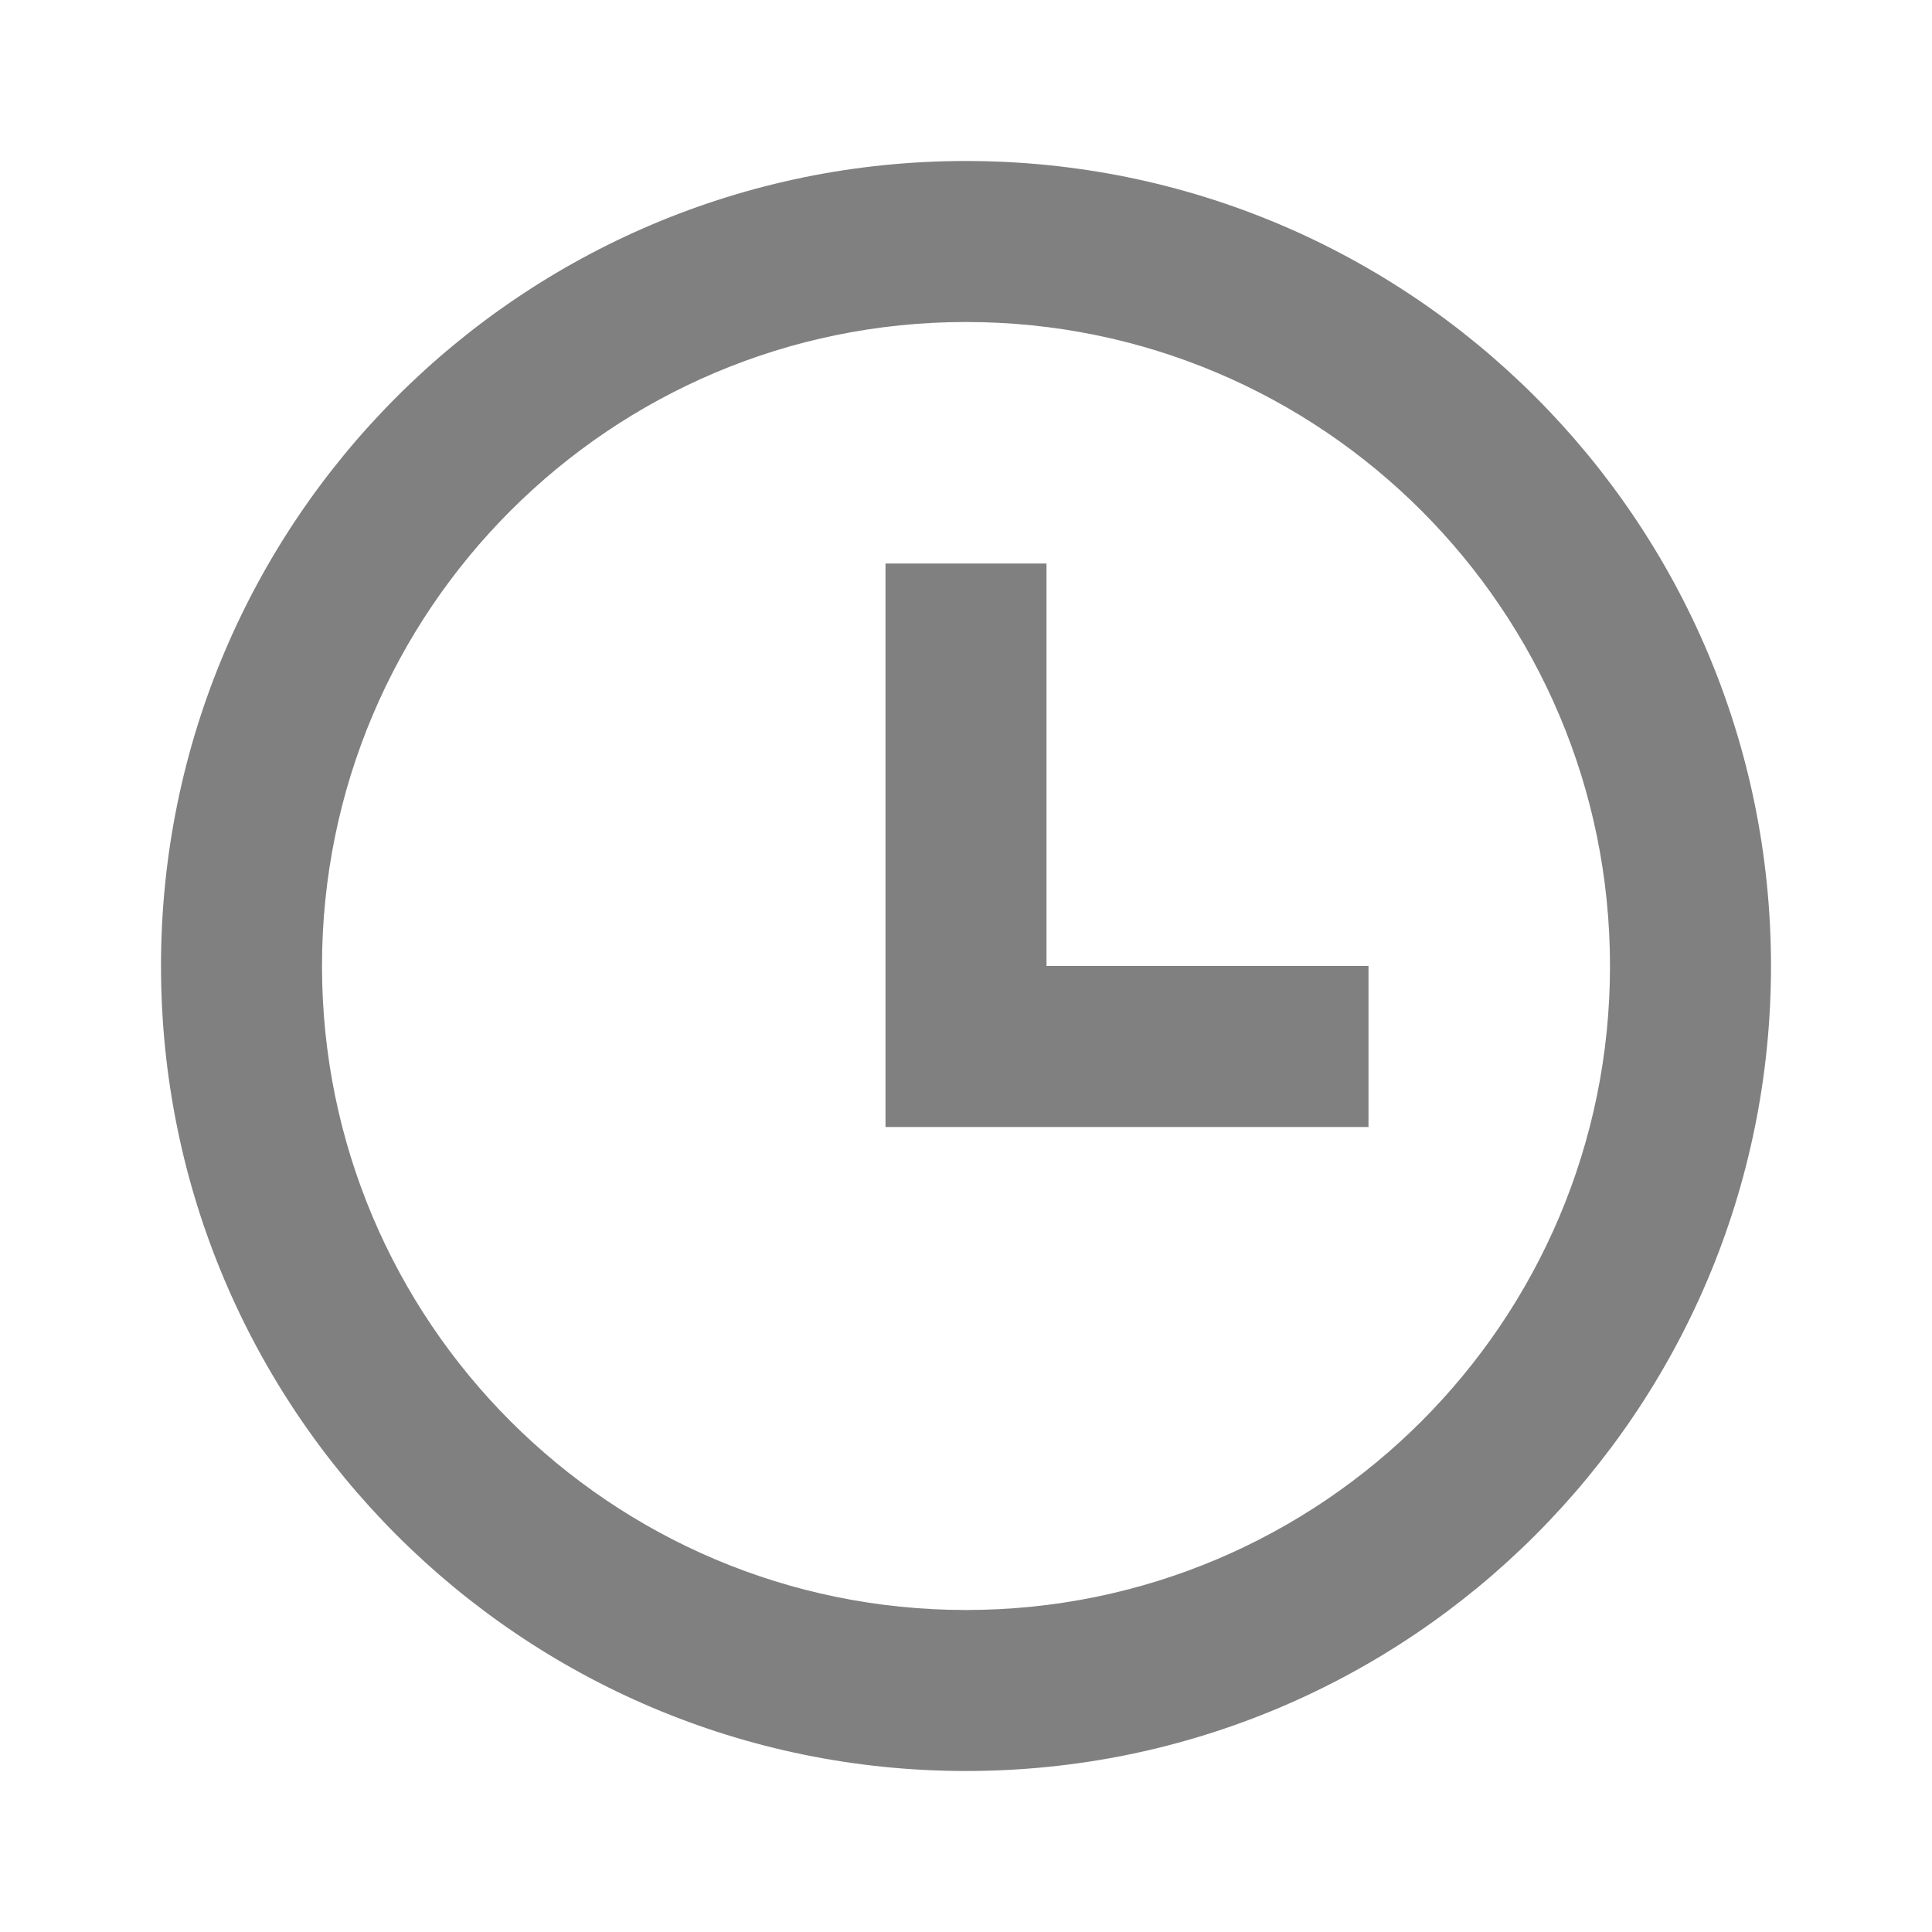
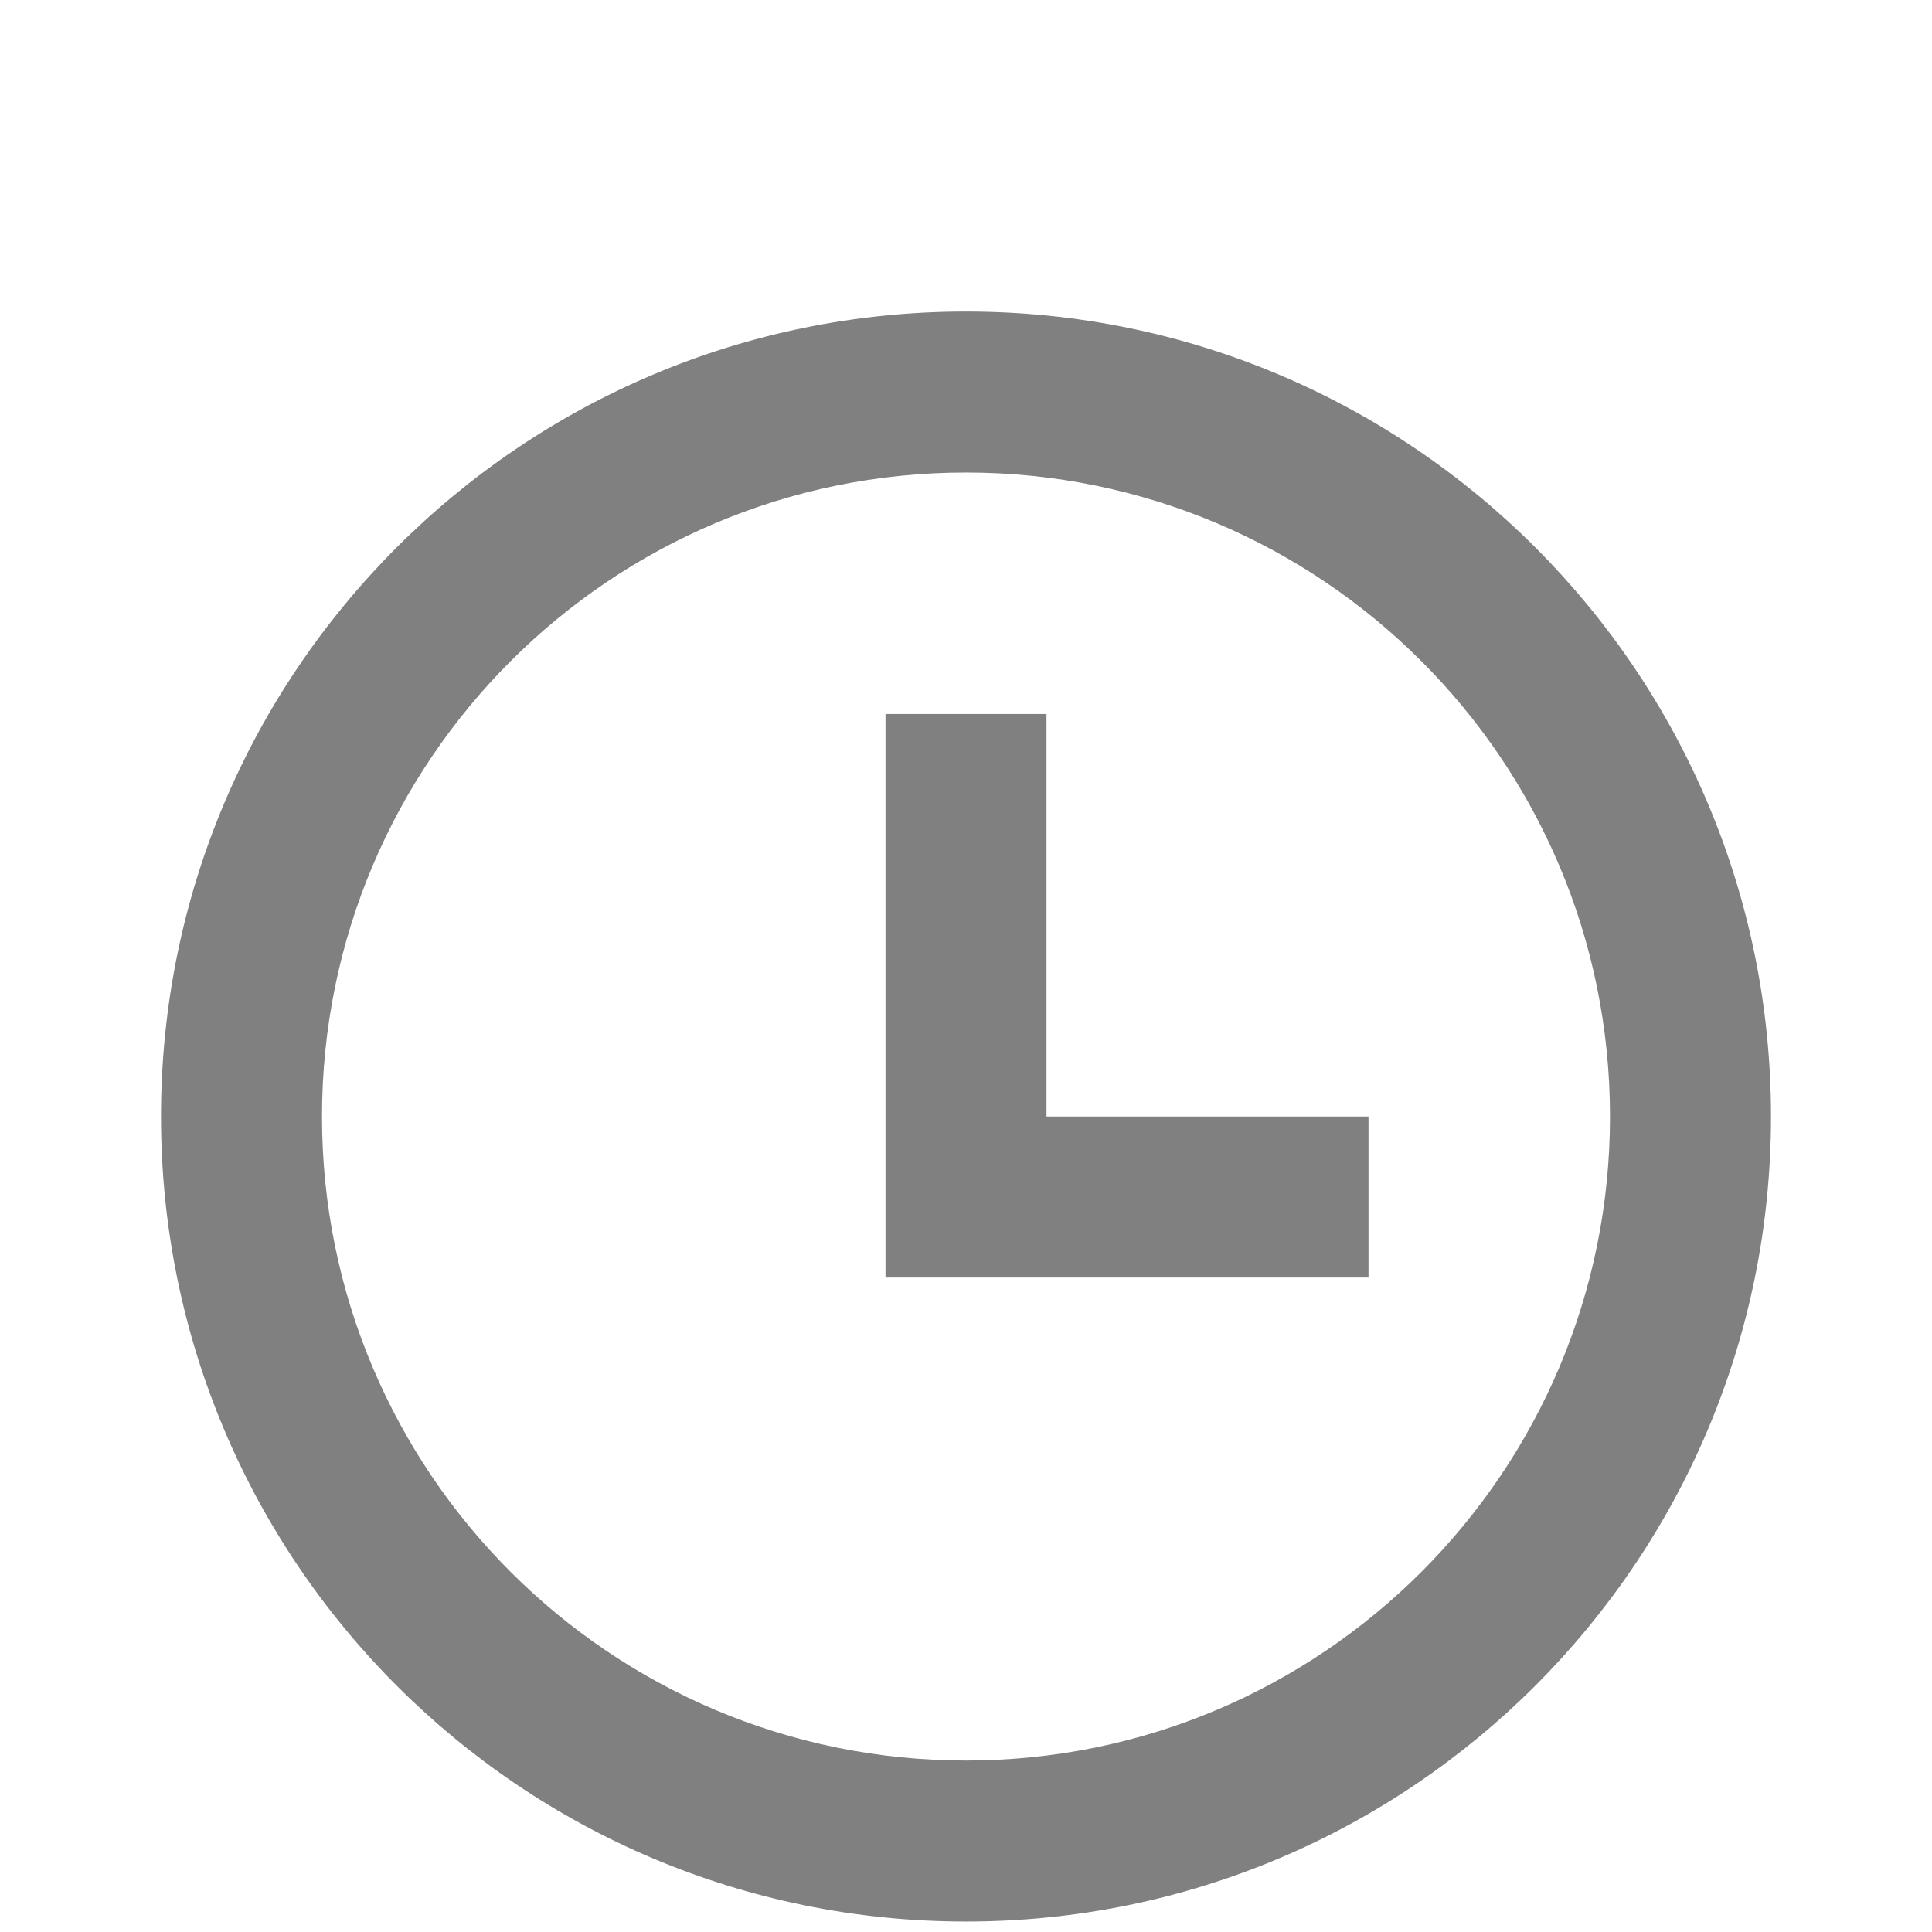
<svg xmlns="http://www.w3.org/2000/svg" viewBox="0 0 24 24" width="24" height="24" version="1.1" id="svg6">
  <defs id="defs10" />
-   <path fill="none" d="M0 0h24v24H0z" id="path2" />
-   <path d="M12 22C6.477 22 2 17.523 2 12S6.477 2 12 2s10 4.477 10 10-4.477 10-10 10zm0-2a8 8 0 1 0 0-16 8 8 0 0 0 0 16zm1-8h4v2h-6V7h2v5z" id="path4" style="fill:#808080;fill-opacity:1" />
+   <path fill="none" d="M 0,0 H 24 V 24 H 0 Z" id="path2" />
+   <path d="m 12,23.87 c -5.523,0 -10,-4.477 -10,-10 0,-5.523 4.477,-10 10,-10 5.523,0 10,4.477 10,10 0,5.523 -4.477,10 -10,10 z m 0,-2 A 8,8 0 1 0 12,5.87 8,8 0 0 0 12,21.87 Z m 1,-8 h 4 v 2 H 11 V 8.87 h 2 z" id="path4" style="fill:#808080;fill-opacity:1" />
</svg>
